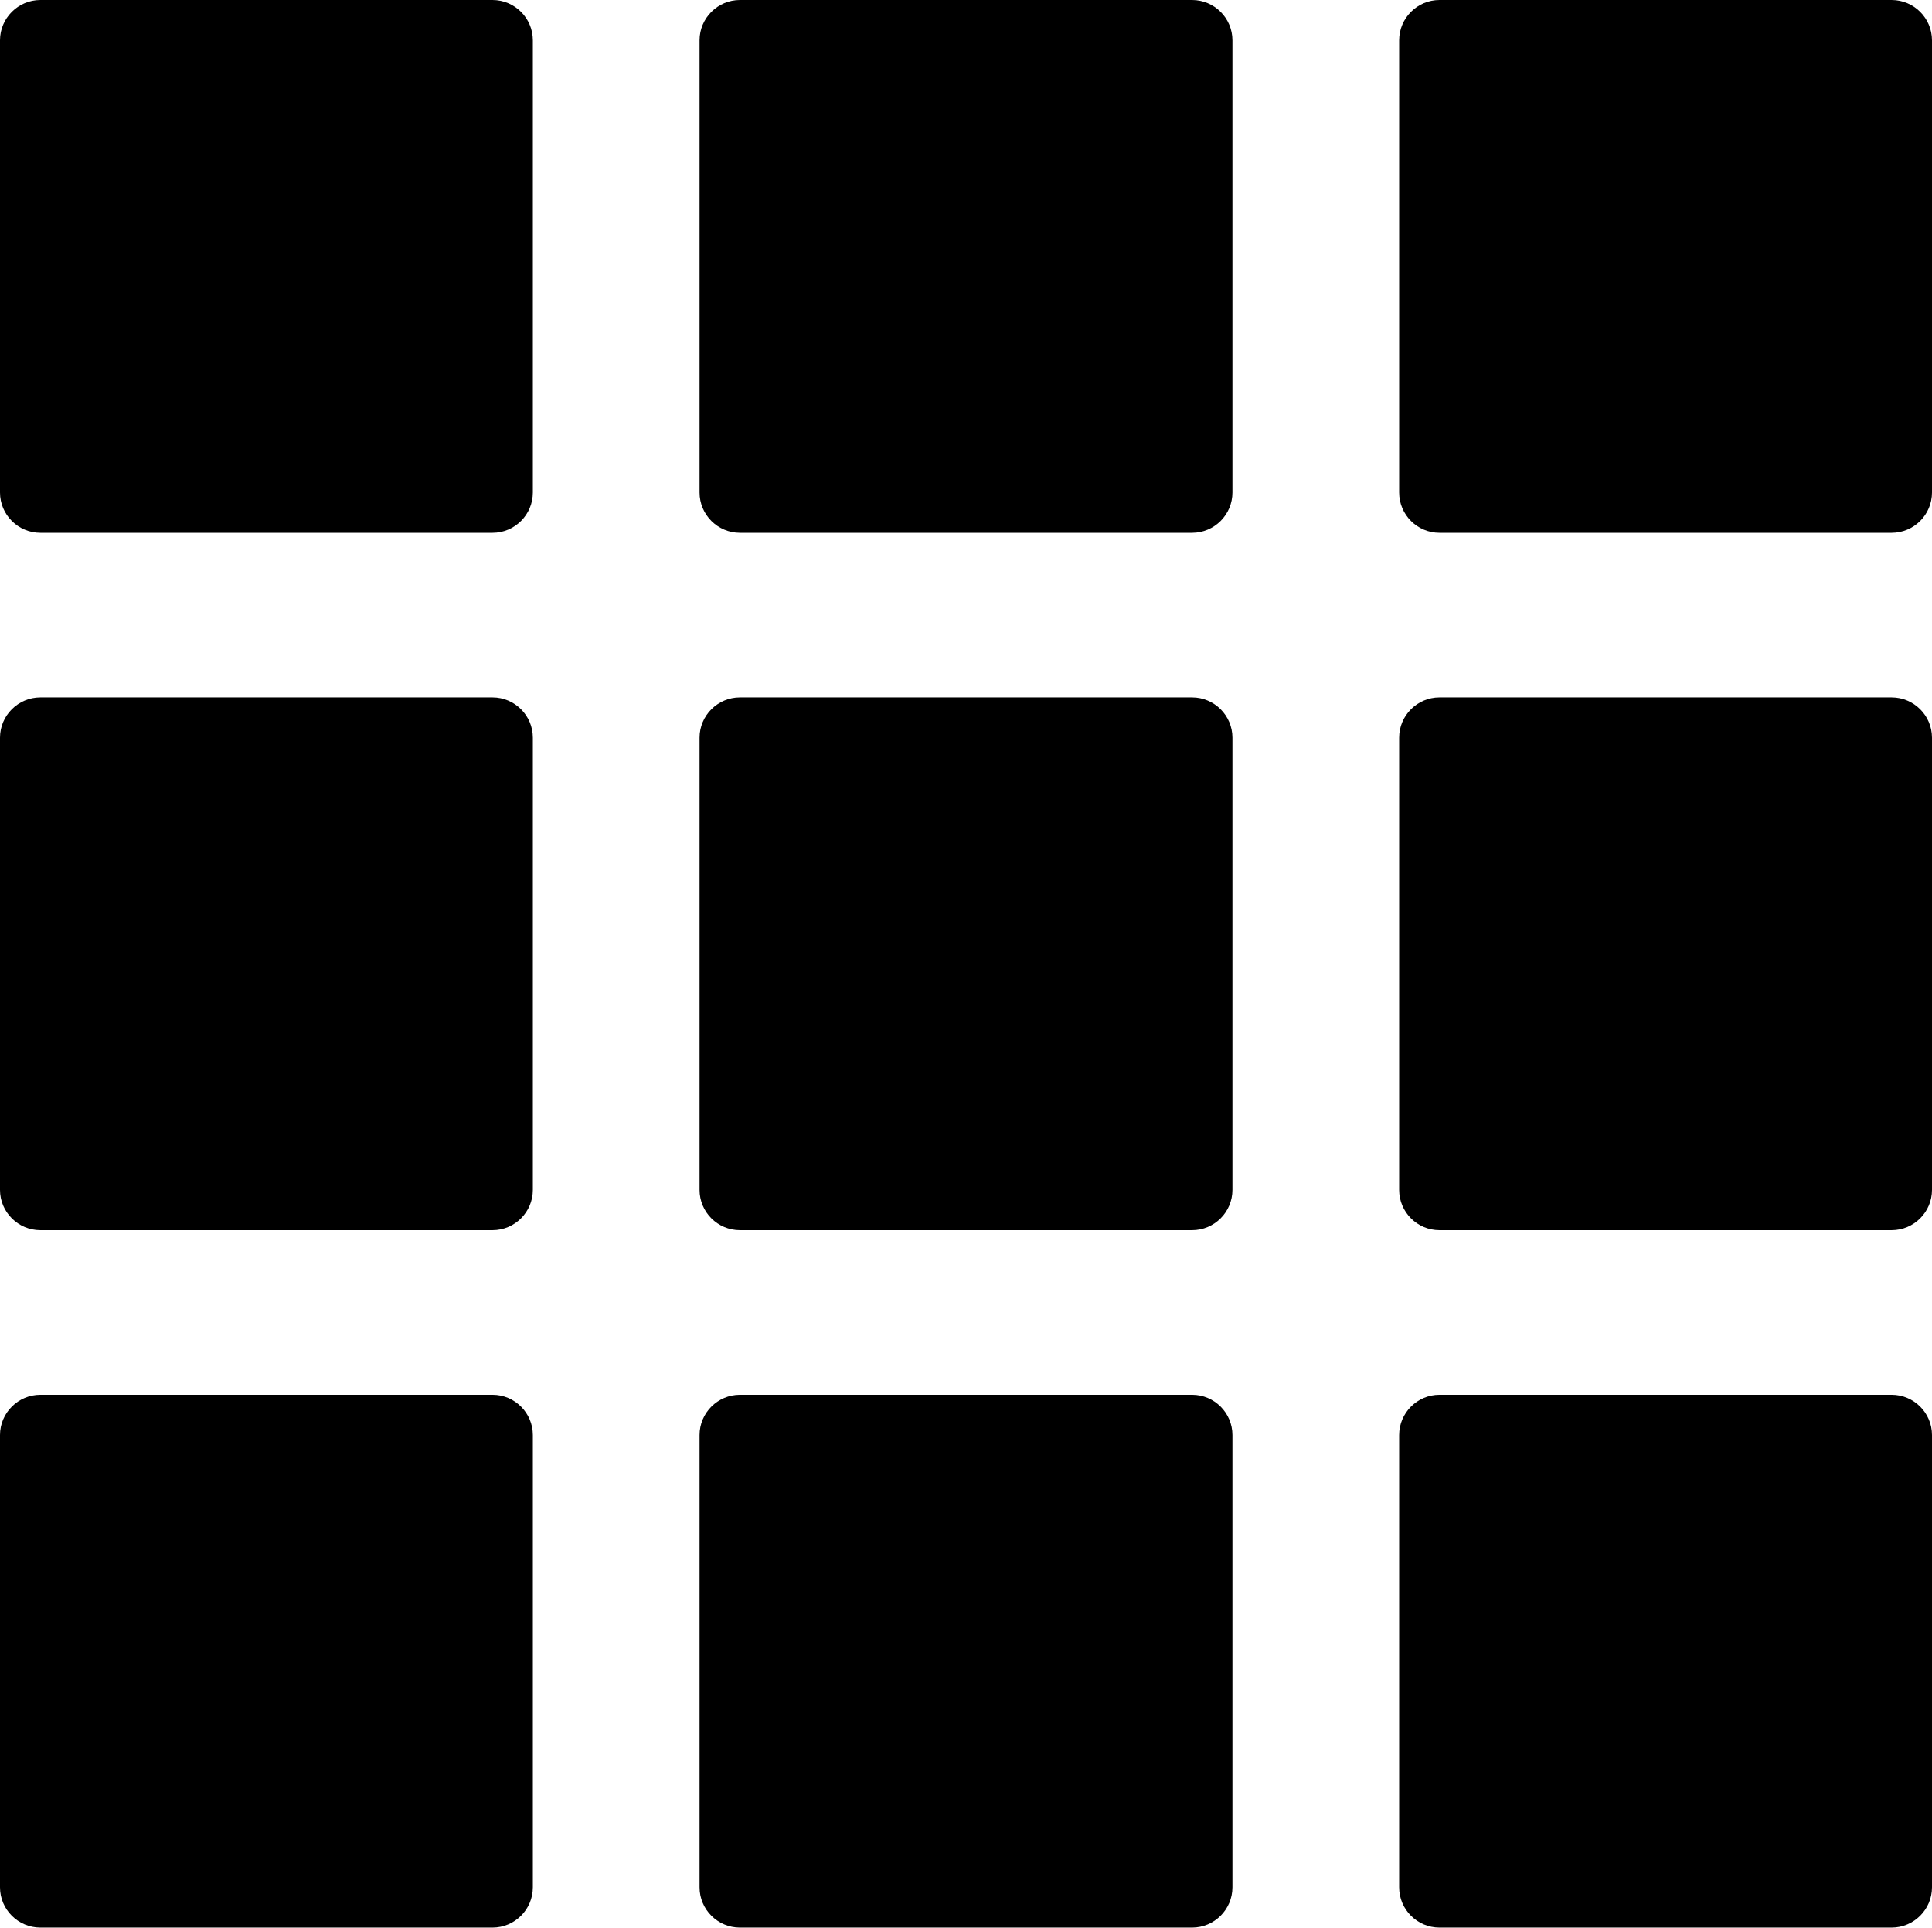
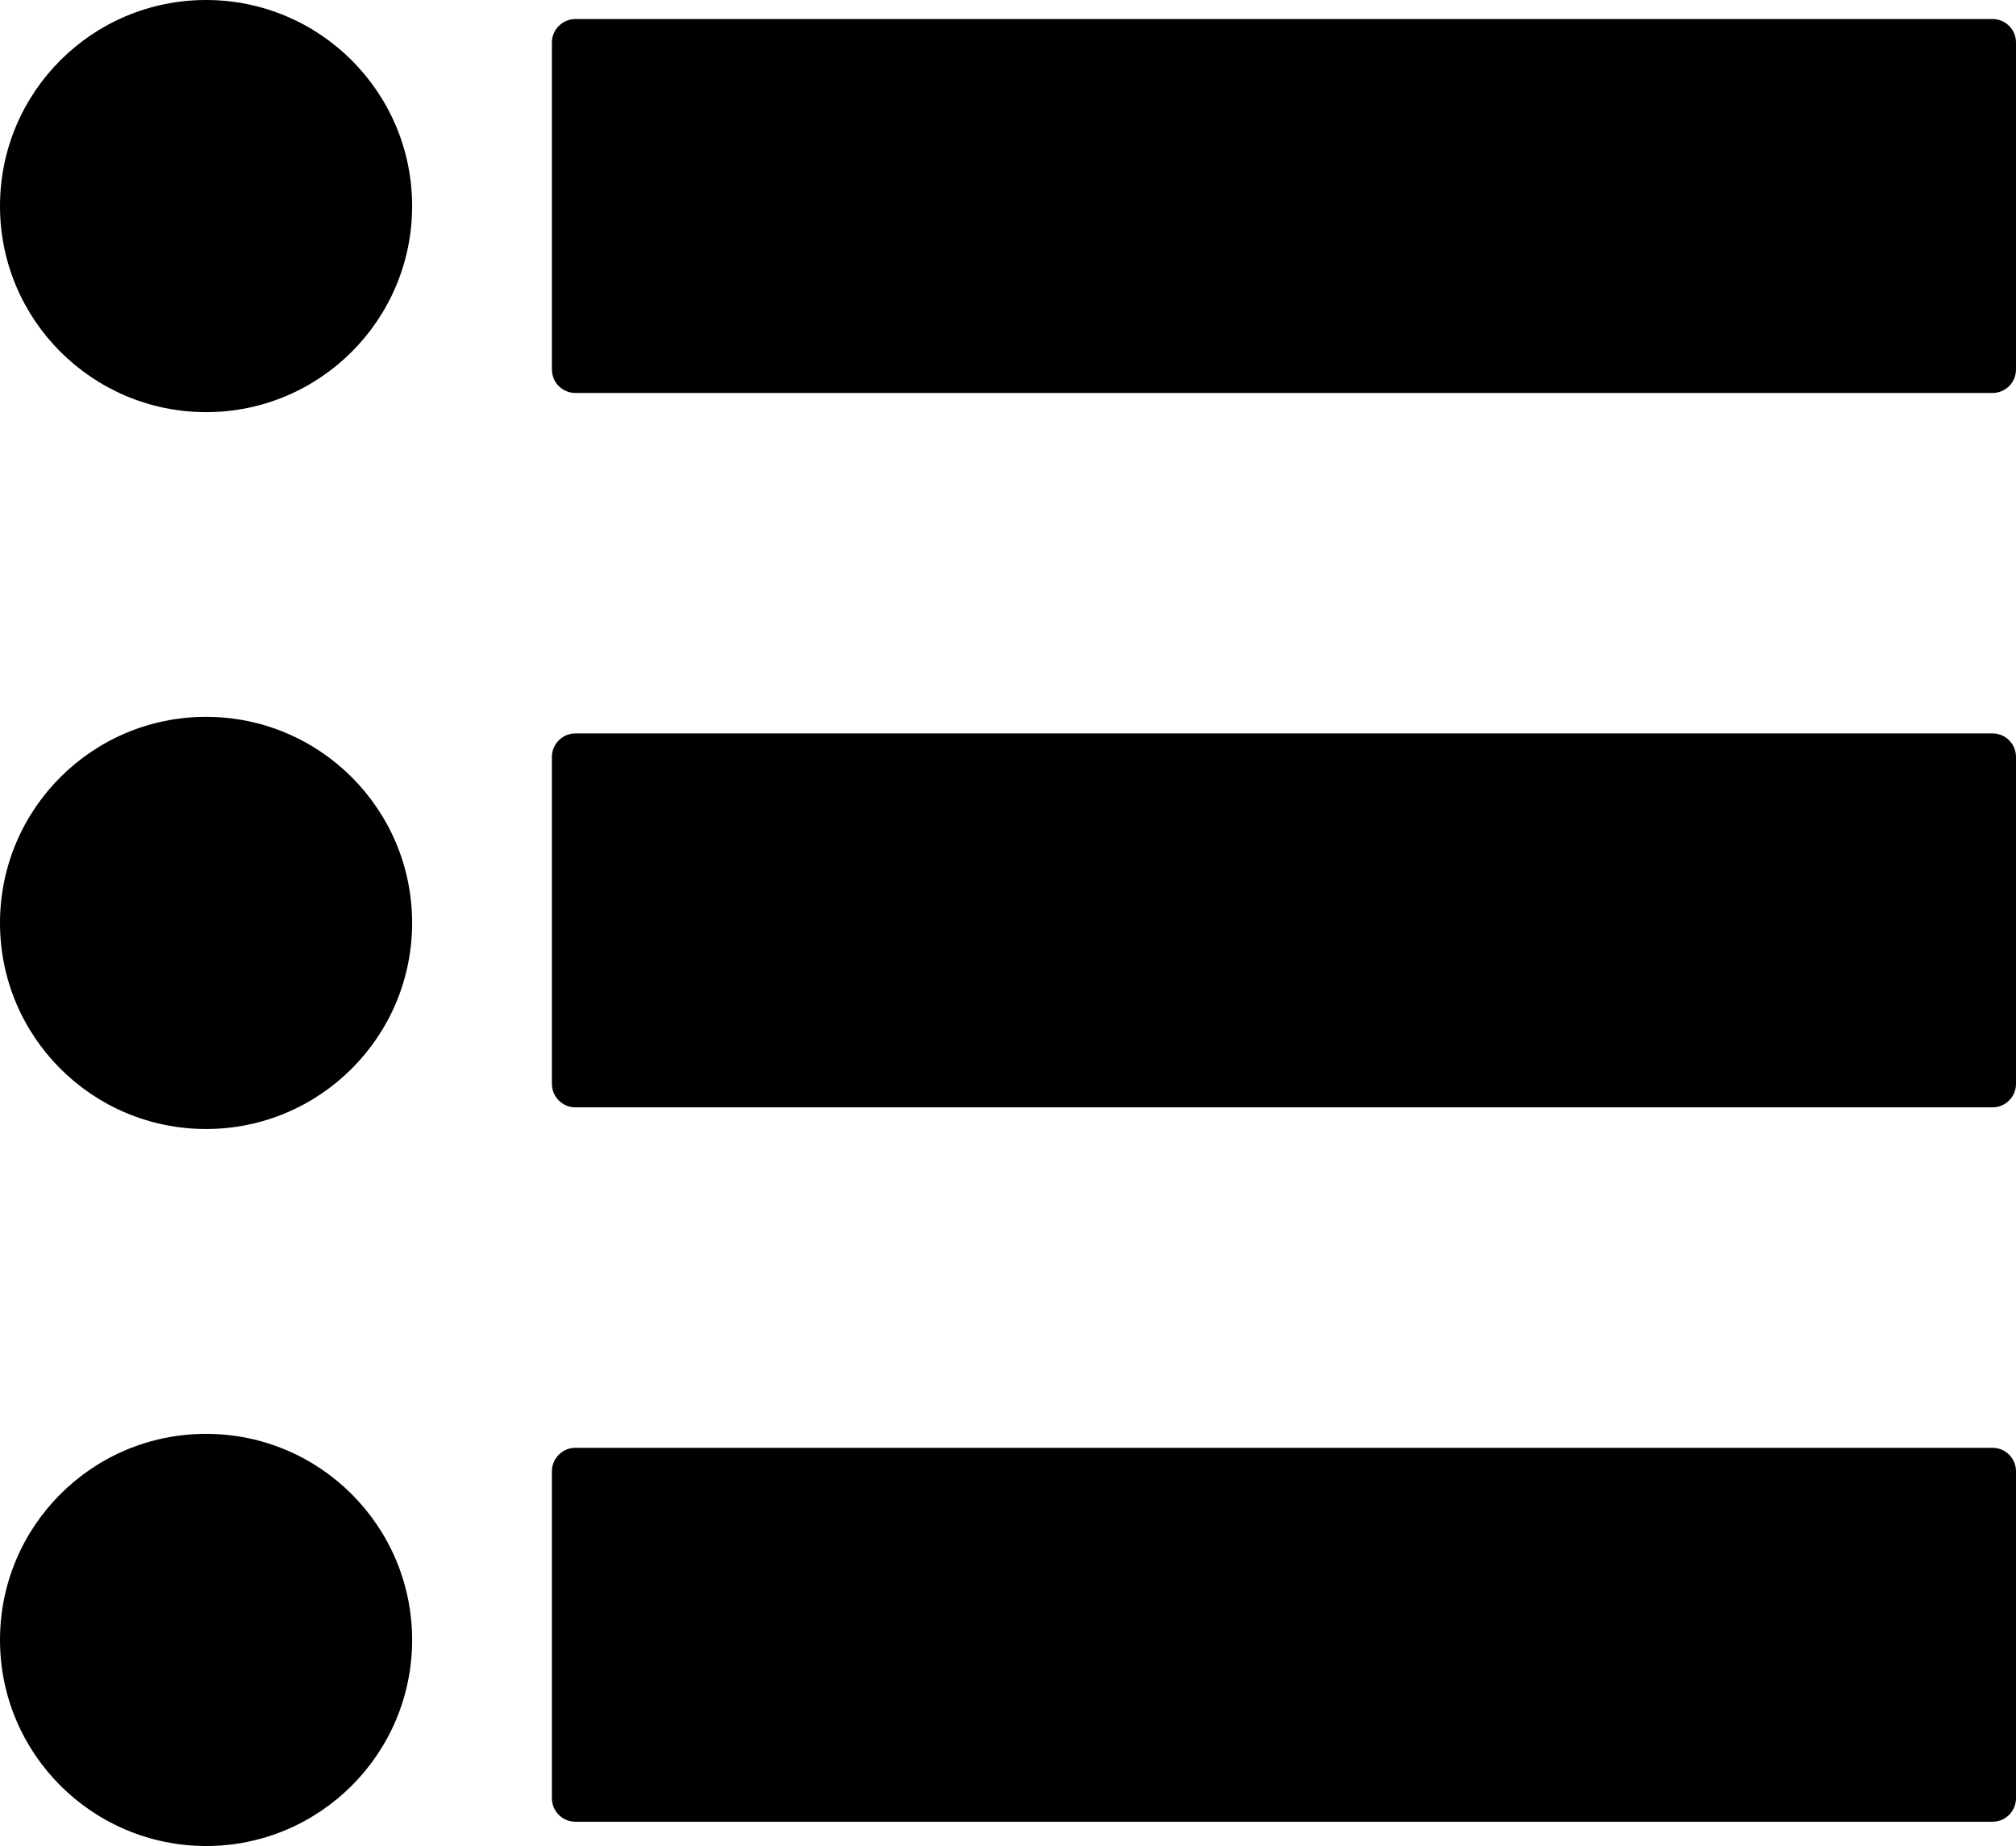
- <svg xmlns="http://www.w3.org/2000/svg" viewBox="0 0 512 510.87" fill="currentColor" fill-rule="evenodd" clip-rule="evenodd">
-   <path d="M10.69 0h119.84c5.88 0 10.68 4.8 10.68 10.68v119.85c0 5.88-4.8 10.68-10.68 10.68H10.69c-5.88 0-10.69-4.8-10.69-10.68V10.68C0 4.8 4.81 0 10.69 0zm370.78 369.66h119.84c5.89 0 10.69 4.8 10.69 10.68v119.85c0 5.88-4.8 10.68-10.69 10.68H381.47c-5.88 0-10.68-4.8-10.68-10.68V380.34c0-5.88 4.8-10.68 10.68-10.68zm-185.39 0h119.84c5.89 0 10.69 4.8 10.69 10.68v119.85c0 5.88-4.8 10.68-10.69 10.68H196.08c-5.88 0-10.69-4.8-10.69-10.68V380.34c0-5.88 4.81-10.68 10.69-10.68zm-185.39 0h119.84c5.88 0 10.68 4.8 10.68 10.68v119.85c0 5.88-4.8 10.68-10.68 10.68H10.69c-5.88 0-10.69-4.8-10.69-10.68V380.34c0-5.88 4.81-10.68 10.69-10.68zm370.78-184.83h119.84c5.89 0 10.69 4.8 10.69 10.68v119.85c0 5.88-4.8 10.68-10.69 10.68H381.47c-5.88 0-10.68-4.8-10.68-10.68V195.51c0-5.88 4.8-10.68 10.68-10.68zm-185.39 0h119.84c5.89 0 10.69 4.8 10.69 10.68v119.85c0 5.88-4.8 10.68-10.69 10.68H196.08c-5.88 0-10.69-4.8-10.69-10.68V195.51c0-5.88 4.81-10.68 10.69-10.68zm-185.39 0h119.84c5.88 0 10.68 4.8 10.68 10.68v119.85c0 5.88-4.8 10.68-10.68 10.68H10.69c-5.88 0-10.69-4.8-10.69-10.68V195.51c0-5.88 4.81-10.68 10.69-10.68zM381.47 0h119.84C507.2 0 512 4.8 512 10.68v119.85c0 5.88-4.8 10.68-10.69 10.68H381.47c-5.88 0-10.68-4.8-10.68-10.68V10.68c0-5.88 4.8-10.68 10.68-10.68zM196.08 0h119.84c5.89 0 10.69 4.8 10.69 10.68v119.85c0 5.88-4.8 10.68-10.69 10.68H196.08c-5.88 0-10.69-4.8-10.69-10.68V10.68C185.39 4.8 190.2 0 196.08 0z" />
+ <svg xmlns="http://www.w3.org/2000/svg" viewBox="0 0 122.88 112.5" fill="currentColor" fill-rule="evenodd" clip-rule="evenodd">
+   <path d="M12.56,87.39c6.93,0,12.56,5.62,12.56,12.56c0,6.93-5.62,12.56-12.56,12.56C5.62,112.5,0,106.88,0,99.95 C0,93.01,5.62,87.39,12.56,87.39L12.56,87.39z M35.07,88.24h86.38c0.79,0,1.43,0.64,1.43,1.43v19.93c0,0.79-0.64,1.43-1.43,1.43 H35.07c-0.79,0-1.43-0.64-1.43-1.43V89.67C33.64,88.88,34.29,88.24,35.07,88.24L35.07,88.24z M35.07,44.7h86.38 c0.79,0,1.43,0.64,1.43,1.43v19.93c0,0.79-0.64,1.43-1.43,1.43H35.07c-0.79,0-1.43-0.64-1.43-1.43V46.13 C33.64,45.34,34.29,44.7,35.07,44.7L35.07,44.7z M35.07,1.16h86.38c0.79,0,1.43,0.64,1.43,1.43v19.93c0,0.79-0.64,1.43-1.43,1.43 H35.07c-0.79,0-1.43-0.64-1.43-1.43V2.59C33.64,1.8,34.29,1.16,35.07,1.16L35.07,1.16z M12.56,43.69c6.93,0,12.56,5.62,12.56,12.56 c0,6.93-5.62,12.56-12.56,12.56C5.62,68.81,0,63.19,0,56.25C0,49.32,5.62,43.69,12.56,43.69L12.56,43.69z M12.56,0 c6.93,0,12.56,5.62,12.56,12.56c0,6.93-5.62,12.56-12.56,12.56C5.62,25.11,0,19.49,0,12.56C0,5.62,5.62,0,12.56,0L12.56,0z" />
</svg>
